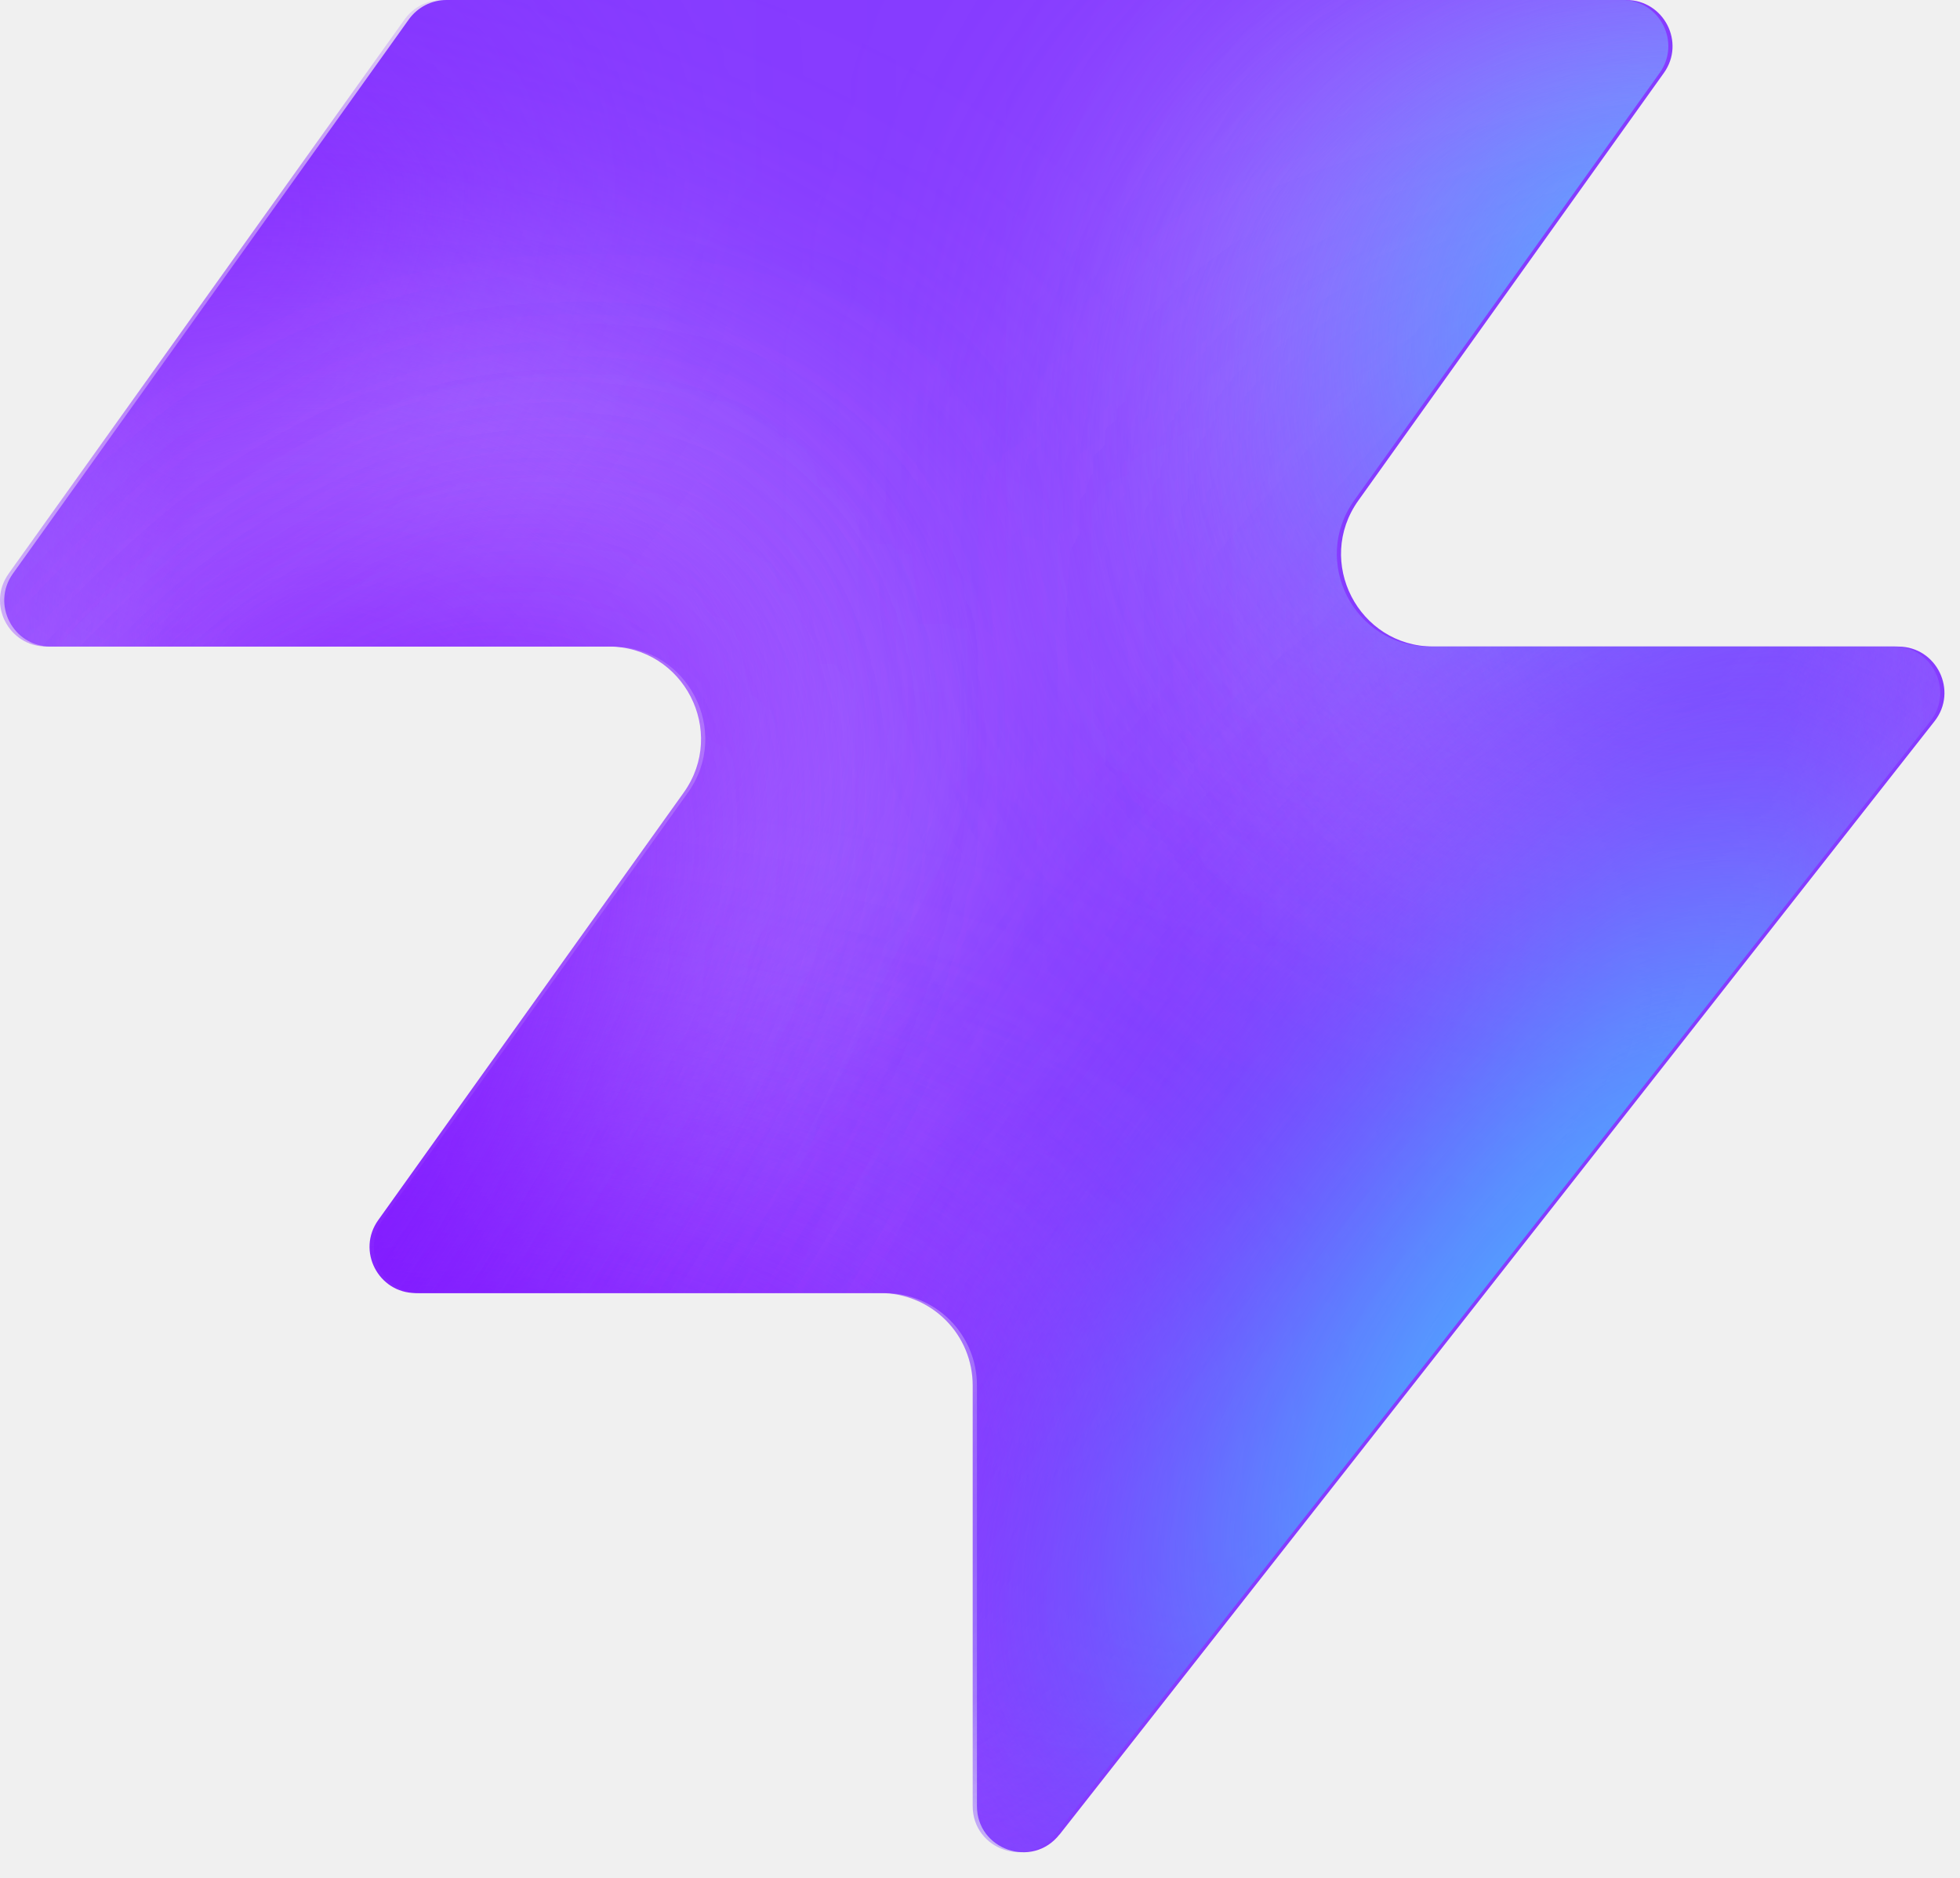
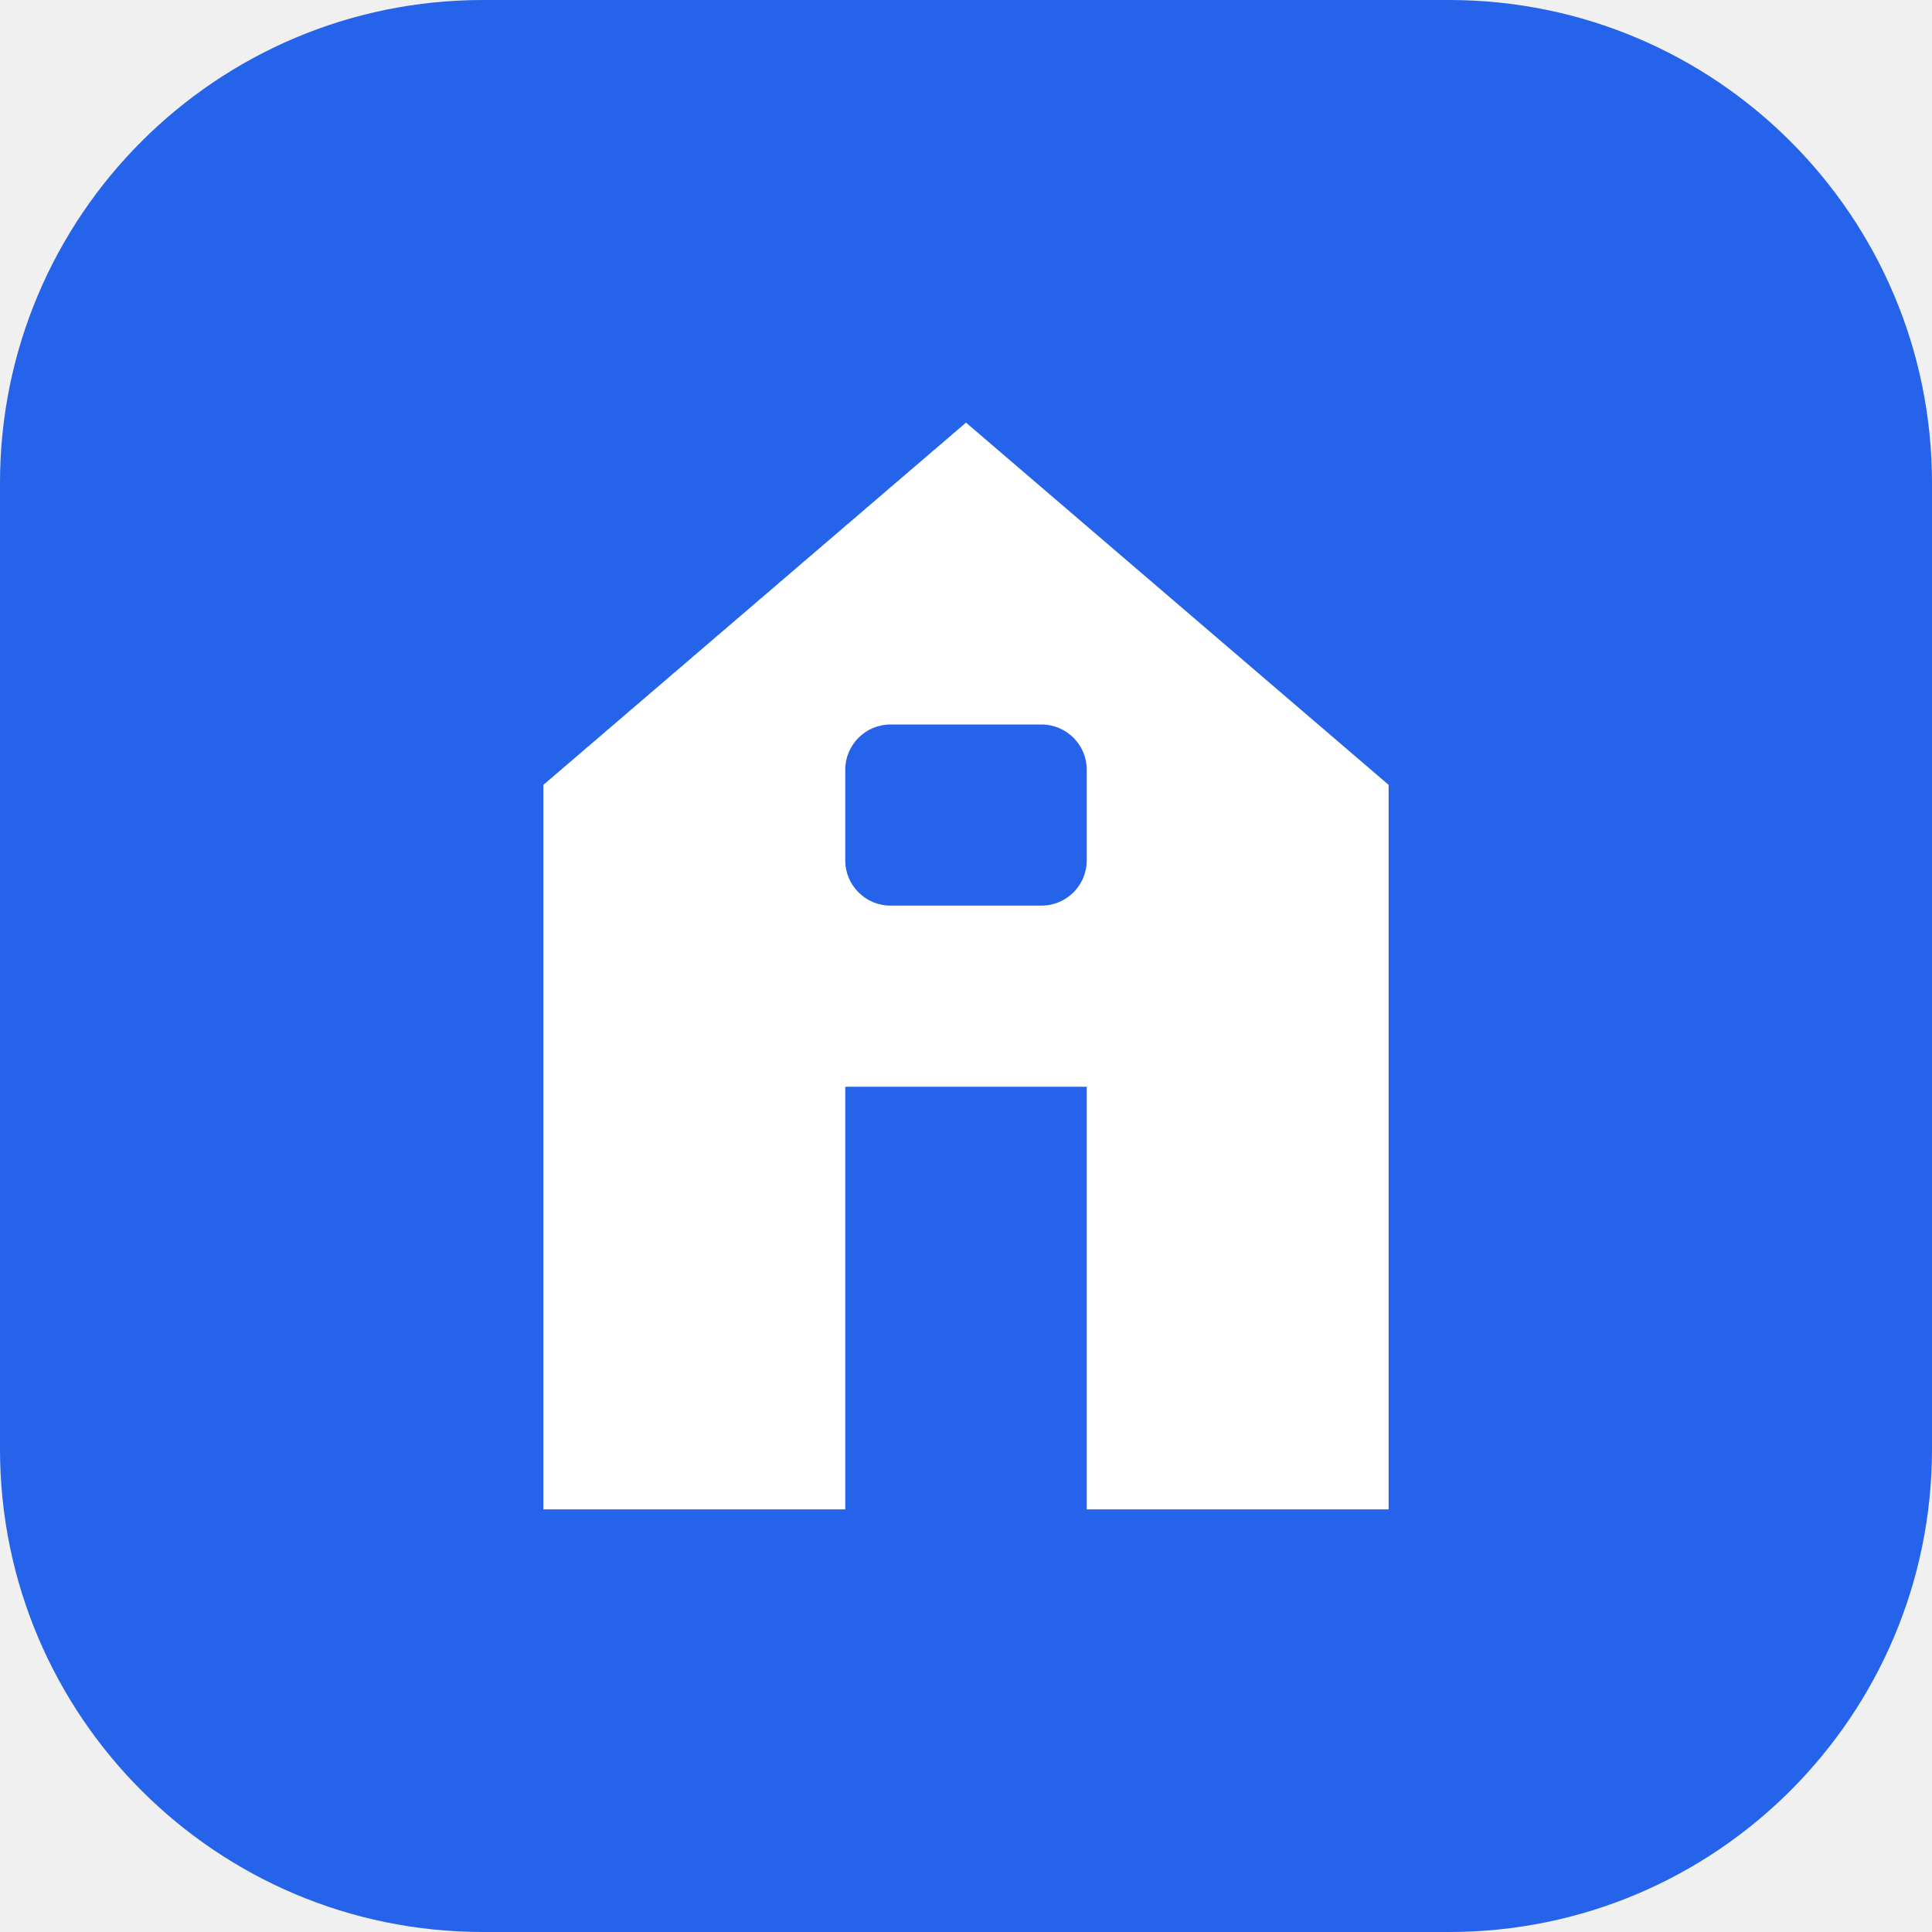
- <svg xmlns="http://www.w3.org/2000/svg" width="48" height="46" fill="none" viewBox="0 0 48 46">
-   <path fill="#863bff" d="M25.946 44.938c-.664.845-2.021.375-2.021-.698V33.937a2.26 2.26 0 0 0-2.262-2.262H10.287c-.92 0-1.456-1.04-.92-1.788l7.48-10.471c1.07-1.497 0-3.578-1.842-3.578H1.237c-.92 0-1.456-1.04-.92-1.788L10.013.474c.214-.297.556-.474.92-.474h28.894c.92 0 1.456 1.04.92 1.788l-7.48 10.471c-1.07 1.498 0 3.579 1.842 3.579h11.377c.943 0 1.473 1.088.89 1.83L25.947 44.94z" style="fill:#863bff;fill:color(display-p3 .525 .23 1);fill-opacity:1" />
-   <mask id="a" width="48" height="46" x="0" y="0" maskUnits="userSpaceOnUse" style="mask-type:alpha">
-     <path fill="#000" d="M25.842 44.938c-.664.844-2.021.375-2.021-.698V33.937a2.26 2.26 0 0 0-2.262-2.262H10.183c-.92 0-1.456-1.04-.92-1.788l7.48-10.471c1.07-1.498 0-3.579-1.842-3.579H1.133c-.92 0-1.456-1.04-.92-1.787L9.91.473c.214-.297.556-.474.92-.474h28.894c.92 0 1.456 1.04.92 1.788l-7.48 10.471c-1.07 1.498 0 3.578 1.842 3.578h11.377c.943 0 1.473 1.088.89 1.832L25.843 44.94z" style="fill:#000;fill-opacity:1" />
-   </mask>
-   <g mask="url(#a)">
-     <g filter="url(#b)">
-       <ellipse cx="5.508" cy="14.704" fill="#ede6ff" rx="5.508" ry="14.704" style="fill:#ede6ff;fill:color(display-p3 .927 .903 1);fill-opacity:1" transform="matrix(.00324 1 1 -.00324 -4.47 31.516)" />
-     </g>
-     <g filter="url(#c)">
-       <ellipse cx="10.399" cy="29.851" fill="#ede6ff" rx="10.399" ry="29.851" style="fill:#ede6ff;fill:color(display-p3 .927 .903 1);fill-opacity:1" transform="matrix(.00324 1 1 -.00324 -39.328 7.883)" />
-     </g>
-     <g filter="url(#d)">
-       <ellipse cx="5.508" cy="30.487" fill="#7e14ff" rx="5.508" ry="30.487" style="fill:#7e14ff;fill:color(display-p3 .492 .077 1);fill-opacity:1" transform="rotate(89.814 -25.913 -14.639)scale(1 -1)" />
-     </g>
-     <g filter="url(#e)">
-       <ellipse cx="5.508" cy="30.599" fill="#7e14ff" rx="5.508" ry="30.599" style="fill:#7e14ff;fill:color(display-p3 .492 .077 1);fill-opacity:1" transform="rotate(89.814 -32.644 -3.334)scale(1 -1)" />
-     </g>
-     <g filter="url(#f)">
-       <ellipse cx="5.508" cy="30.599" fill="#7e14ff" rx="5.508" ry="30.599" style="fill:#7e14ff;fill:color(display-p3 .492 .077 1);fill-opacity:1" transform="matrix(.00324 1 1 -.00324 -34.34 30.47)" />
-     </g>
-     <g filter="url(#g)">
-       <ellipse cx="14.072" cy="22.078" fill="#ede6ff" rx="14.072" ry="22.078" style="fill:#ede6ff;fill:color(display-p3 .927 .903 1);fill-opacity:1" transform="rotate(93.35 24.506 48.493)scale(-1 1)" />
-     </g>
-     <g filter="url(#h)">
-       <ellipse cx="3.47" cy="21.501" fill="#7e14ff" rx="3.47" ry="21.501" style="fill:#7e14ff;fill:color(display-p3 .492 .077 1);fill-opacity:1" transform="rotate(89.009 28.708 47.59)scale(-1 1)" />
-     </g>
-     <g filter="url(#i)">
-       <ellipse cx="3.47" cy="21.501" fill="#7e14ff" rx="3.47" ry="21.501" style="fill:#7e14ff;fill:color(display-p3 .492 .077 1);fill-opacity:1" transform="rotate(89.009 28.708 47.59)scale(-1 1)" />
-     </g>
-     <g filter="url(#j)">
-       <ellipse cx=".387" cy="8.972" fill="#7e14ff" rx="4.407" ry="29.108" style="fill:#7e14ff;fill:color(display-p3 .492 .077 1);fill-opacity:1" transform="rotate(39.51 .387 8.972)" />
-     </g>
-     <g filter="url(#k)">
-       <ellipse cx="47.523" cy="-6.092" fill="#7e14ff" rx="4.407" ry="29.108" style="fill:#7e14ff;fill:color(display-p3 .492 .077 1);fill-opacity:1" transform="rotate(37.892 47.523 -6.092)" />
-     </g>
-     <g filter="url(#l)">
-       <ellipse cx="41.412" cy="6.333" fill="#47bfff" rx="5.971" ry="9.665" style="fill:#47bfff;fill:color(display-p3 .28 .748 1);fill-opacity:1" transform="rotate(37.892 41.412 6.333)" />
-     </g>
-     <g filter="url(#m)">
-       <ellipse cx="-1.879" cy="38.332" fill="#7e14ff" rx="4.407" ry="29.108" style="fill:#7e14ff;fill:color(display-p3 .492 .077 1);fill-opacity:1" transform="rotate(37.892 -1.88 38.332)" />
-     </g>
-     <g filter="url(#n)">
-       <ellipse cx="-1.879" cy="38.332" fill="#7e14ff" rx="4.407" ry="29.108" style="fill:#7e14ff;fill:color(display-p3 .492 .077 1);fill-opacity:1" transform="rotate(37.892 -1.88 38.332)" />
-     </g>
-     <g filter="url(#o)">
-       <ellipse cx="35.651" cy="29.907" fill="#7e14ff" rx="4.407" ry="29.108" style="fill:#7e14ff;fill:color(display-p3 .492 .077 1);fill-opacity:1" transform="rotate(37.892 35.651 29.907)" />
-     </g>
-     <g filter="url(#p)">
-       <ellipse cx="38.418" cy="32.4" fill="#47bfff" rx="5.971" ry="15.297" style="fill:#47bfff;fill:color(display-p3 .28 .748 1);fill-opacity:1" transform="rotate(37.892 38.418 32.4)" />
-     </g>
-   </g>
-   <defs>
-     <filter id="b" width="60.045" height="41.654" x="-19.77" y="16.149" color-interpolation-filters="sRGB" filterUnits="userSpaceOnUse">
-       <feFlood flood-opacity="0" result="BackgroundImageFix" />
-       <feBlend in="SourceGraphic" in2="BackgroundImageFix" result="shape" />
-       <feGaussianBlur result="effect1_foregroundBlur_2002_17158" stdDeviation="7.659" />
-     </filter>
-     <filter id="c" width="90.34" height="51.437" x="-54.613" y="-7.533" color-interpolation-filters="sRGB" filterUnits="userSpaceOnUse">
-       <feFlood flood-opacity="0" result="BackgroundImageFix" />
-       <feBlend in="SourceGraphic" in2="BackgroundImageFix" result="shape" />
-       <feGaussianBlur result="effect1_foregroundBlur_2002_17158" stdDeviation="7.659" />
-     </filter>
-     <filter id="d" width="79.355" height="29.4" x="-49.64" y="2.03" color-interpolation-filters="sRGB" filterUnits="userSpaceOnUse">
-       <feFlood flood-opacity="0" result="BackgroundImageFix" />
-       <feBlend in="SourceGraphic" in2="BackgroundImageFix" result="shape" />
-       <feGaussianBlur result="effect1_foregroundBlur_2002_17158" stdDeviation="4.596" />
-     </filter>
-     <filter id="e" width="79.579" height="29.4" x="-45.045" y="20.029" color-interpolation-filters="sRGB" filterUnits="userSpaceOnUse">
-       <feFlood flood-opacity="0" result="BackgroundImageFix" />
-       <feBlend in="SourceGraphic" in2="BackgroundImageFix" result="shape" />
-       <feGaussianBlur result="effect1_foregroundBlur_2002_17158" stdDeviation="4.596" />
-     </filter>
-     <filter id="f" width="79.579" height="29.4" x="-43.513" y="21.178" color-interpolation-filters="sRGB" filterUnits="userSpaceOnUse">
-       <feFlood flood-opacity="0" result="BackgroundImageFix" />
-       <feBlend in="SourceGraphic" in2="BackgroundImageFix" result="shape" />
-       <feGaussianBlur result="effect1_foregroundBlur_2002_17158" stdDeviation="4.596" />
-     </filter>
-     <filter id="g" width="74.749" height="58.852" x="15.756" y="-17.901" color-interpolation-filters="sRGB" filterUnits="userSpaceOnUse">
-       <feFlood flood-opacity="0" result="BackgroundImageFix" />
-       <feBlend in="SourceGraphic" in2="BackgroundImageFix" result="shape" />
-       <feGaussianBlur result="effect1_foregroundBlur_2002_17158" stdDeviation="7.659" />
-     </filter>
-     <filter id="h" width="61.377" height="25.362" x="23.548" y="2.284" color-interpolation-filters="sRGB" filterUnits="userSpaceOnUse">
-       <feFlood flood-opacity="0" result="BackgroundImageFix" />
-       <feBlend in="SourceGraphic" in2="BackgroundImageFix" result="shape" />
-       <feGaussianBlur result="effect1_foregroundBlur_2002_17158" stdDeviation="4.596" />
-     </filter>
-     <filter id="i" width="61.377" height="25.362" x="23.548" y="2.284" color-interpolation-filters="sRGB" filterUnits="userSpaceOnUse">
-       <feFlood flood-opacity="0" result="BackgroundImageFix" />
-       <feBlend in="SourceGraphic" in2="BackgroundImageFix" result="shape" />
-       <feGaussianBlur result="effect1_foregroundBlur_2002_17158" stdDeviation="4.596" />
-     </filter>
-     <filter id="j" width="56.045" height="63.649" x="-27.636" y="-22.853" color-interpolation-filters="sRGB" filterUnits="userSpaceOnUse">
-       <feFlood flood-opacity="0" result="BackgroundImageFix" />
-       <feBlend in="SourceGraphic" in2="BackgroundImageFix" result="shape" />
-       <feGaussianBlur result="effect1_foregroundBlur_2002_17158" stdDeviation="4.596" />
-     </filter>
-     <filter id="k" width="54.814" height="64.646" x="20.116" y="-38.415" color-interpolation-filters="sRGB" filterUnits="userSpaceOnUse">
-       <feFlood flood-opacity="0" result="BackgroundImageFix" />
-       <feBlend in="SourceGraphic" in2="BackgroundImageFix" result="shape" />
-       <feGaussianBlur result="effect1_foregroundBlur_2002_17158" stdDeviation="4.596" />
-     </filter>
-     <filter id="l" width="33.541" height="35.313" x="24.641" y="-11.323" color-interpolation-filters="sRGB" filterUnits="userSpaceOnUse">
-       <feFlood flood-opacity="0" result="BackgroundImageFix" />
-       <feBlend in="SourceGraphic" in2="BackgroundImageFix" result="shape" />
-       <feGaussianBlur result="effect1_foregroundBlur_2002_17158" stdDeviation="4.596" />
-     </filter>
-     <filter id="m" width="54.814" height="64.646" x="-29.286" y="6.009" color-interpolation-filters="sRGB" filterUnits="userSpaceOnUse">
-       <feFlood flood-opacity="0" result="BackgroundImageFix" />
-       <feBlend in="SourceGraphic" in2="BackgroundImageFix" result="shape" />
-       <feGaussianBlur result="effect1_foregroundBlur_2002_17158" stdDeviation="4.596" />
-     </filter>
-     <filter id="n" width="54.814" height="64.646" x="-29.286" y="6.009" color-interpolation-filters="sRGB" filterUnits="userSpaceOnUse">
-       <feFlood flood-opacity="0" result="BackgroundImageFix" />
-       <feBlend in="SourceGraphic" in2="BackgroundImageFix" result="shape" />
-       <feGaussianBlur result="effect1_foregroundBlur_2002_17158" stdDeviation="4.596" />
-     </filter>
-     <filter id="o" width="54.814" height="64.646" x="8.244" y="-2.416" color-interpolation-filters="sRGB" filterUnits="userSpaceOnUse">
-       <feFlood flood-opacity="0" result="BackgroundImageFix" />
-       <feBlend in="SourceGraphic" in2="BackgroundImageFix" result="shape" />
-       <feGaussianBlur result="effect1_foregroundBlur_2002_17158" stdDeviation="4.596" />
-     </filter>
-     <filter id="p" width="39.409" height="43.623" x="18.713" y="10.588" color-interpolation-filters="sRGB" filterUnits="userSpaceOnUse">
-       <feFlood flood-opacity="0" result="BackgroundImageFix" />
-       <feBlend in="SourceGraphic" in2="BackgroundImageFix" result="shape" />
-       <feGaussianBlur result="effect1_foregroundBlur_2002_17158" stdDeviation="4.596" />
-     </filter>
-   </defs>
+ <svg xmlns="http://www.w3.org/2000/svg" viewBox="0 0 64 64" width="64" height="64">
+   <rect width="64" height="64" rx="16" fill="#2563eb" />
+   <path d="M18 50V26L32 14L46 26V50H36V36H28V50H18Z" fill="#ffffff" />
+   <rect x="28" y="24" width="8" height="6" rx="1.5" fill="#2563eb" />
</svg>
